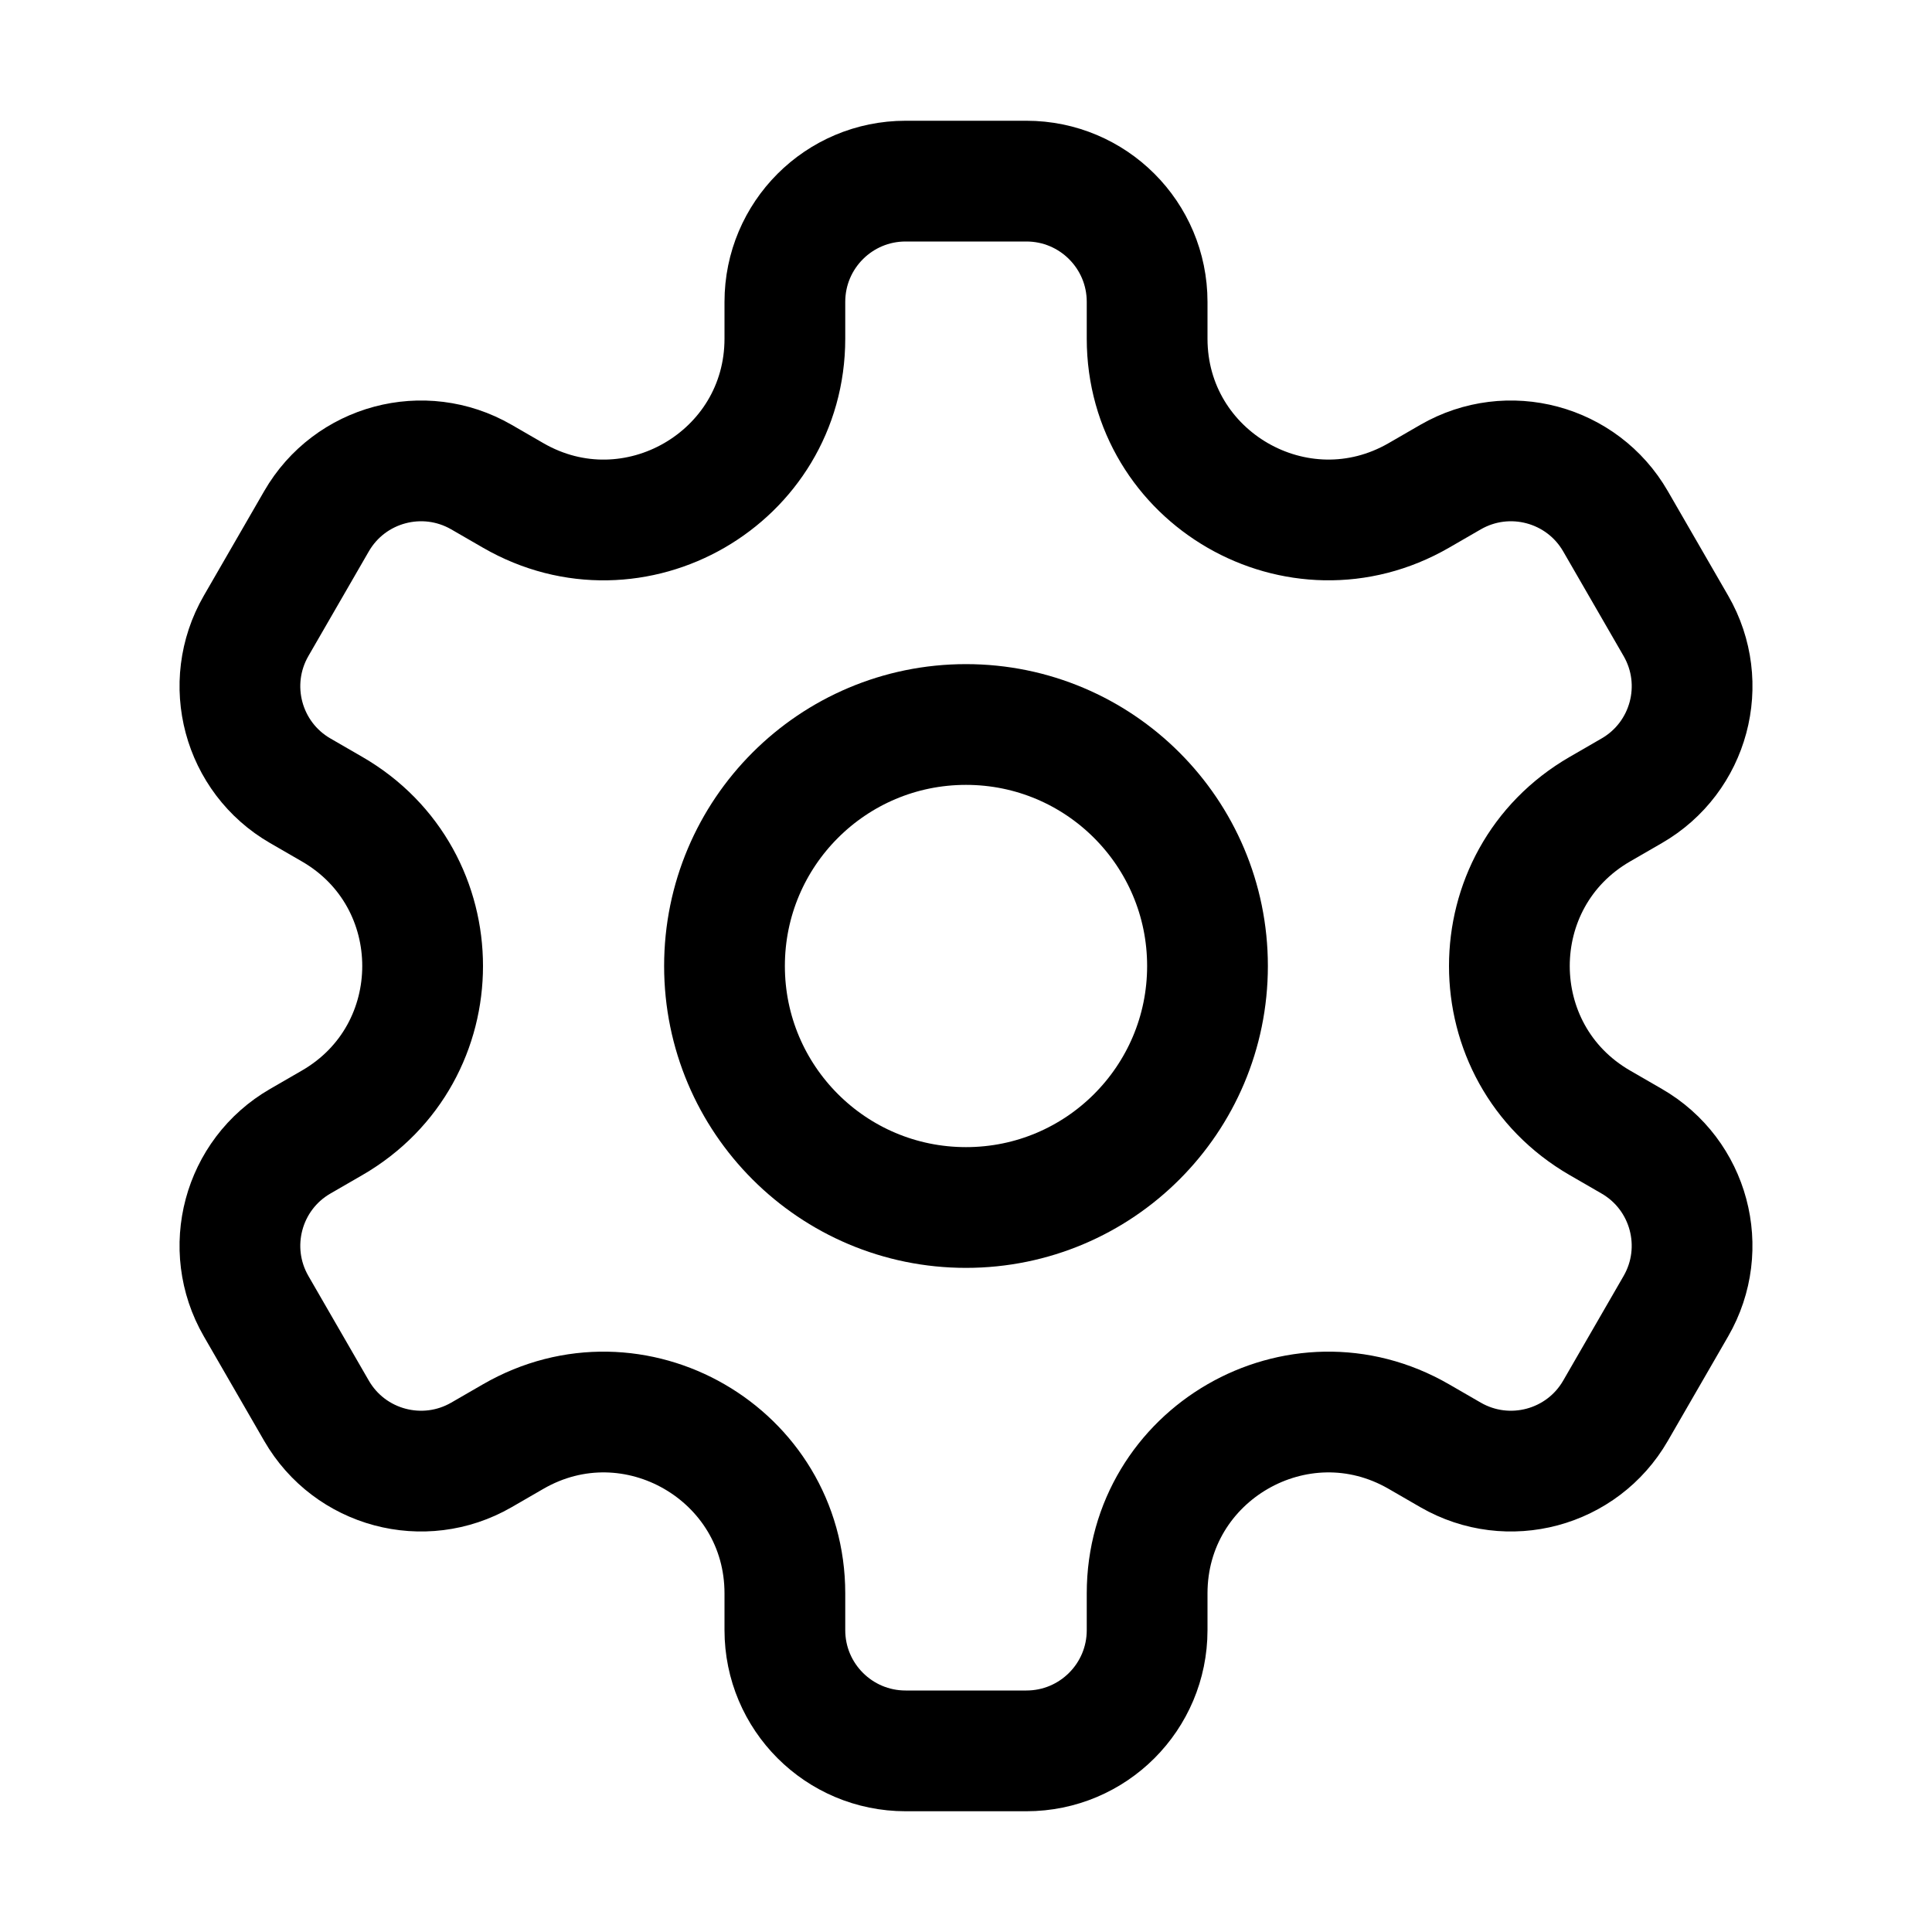
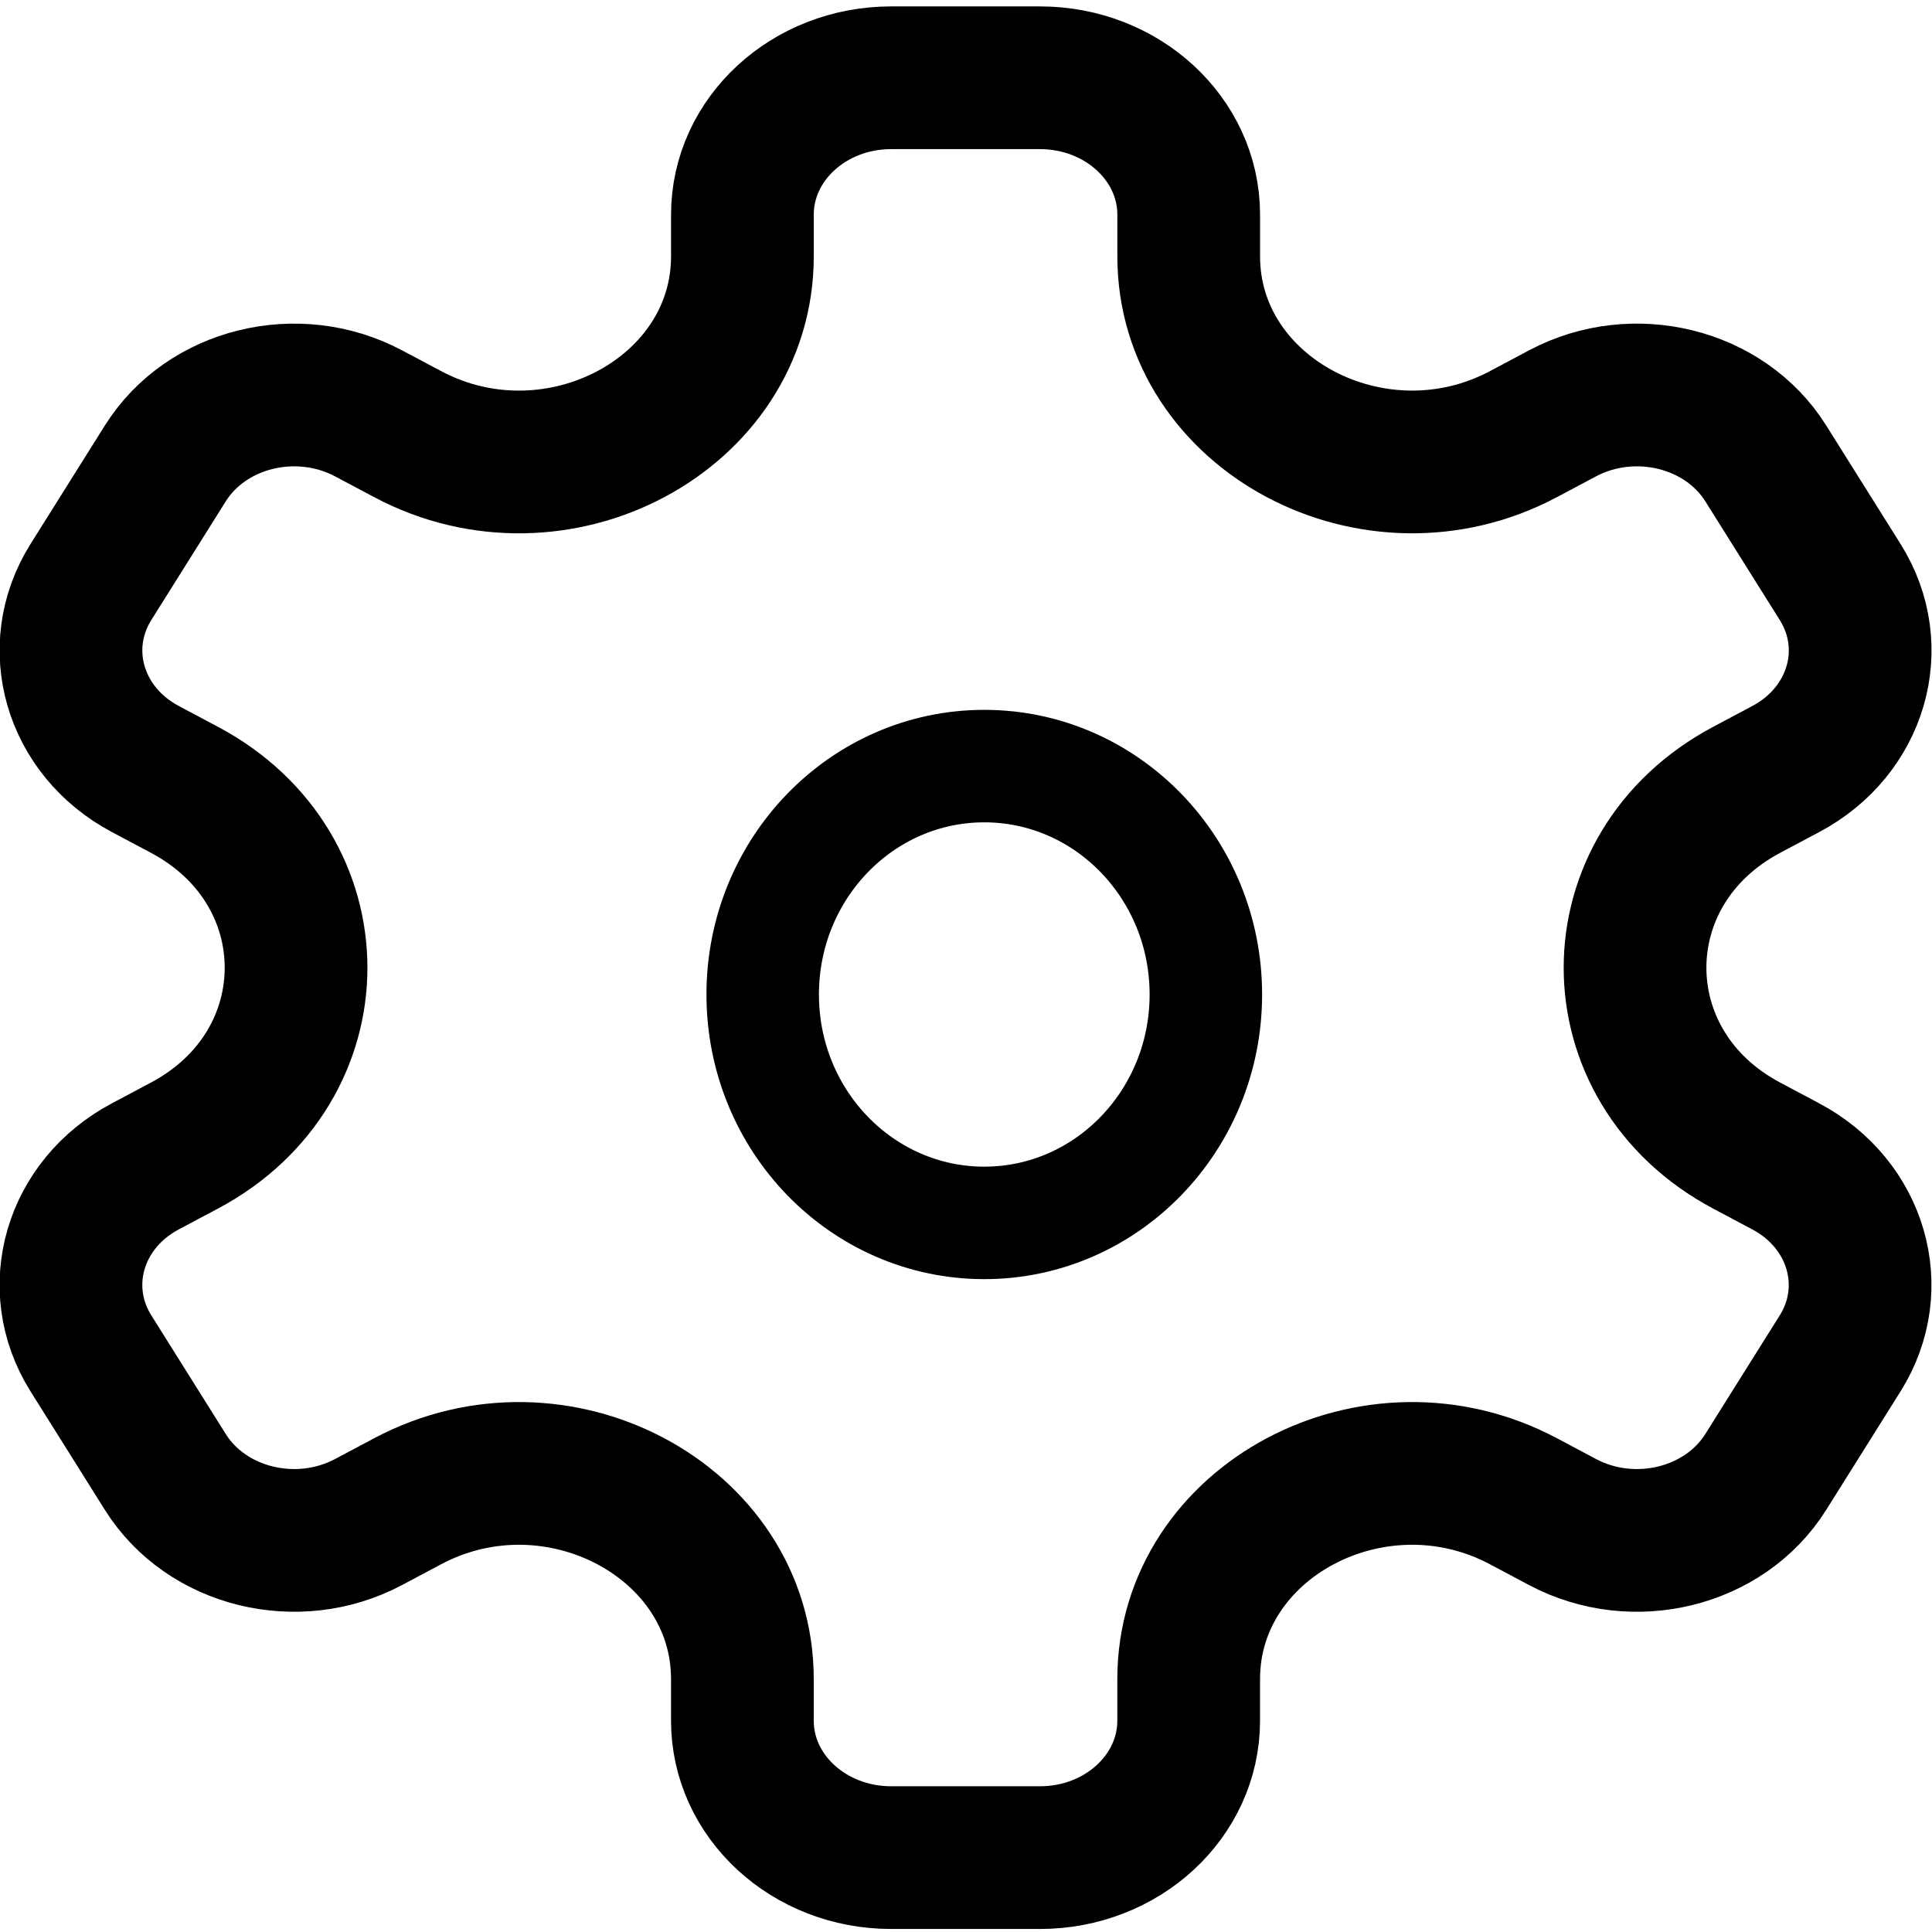
- <svg xmlns="http://www.w3.org/2000/svg" viewBox="0 0 32 32" enable-background="new 0 0 32 32" id="Editable-line" version="1.1" xml:space="preserve">
-   <circle cx="16" cy="16" fill="none" id="XMLID_224_" r="4" stroke="#000000" stroke-linecap="round" stroke-linejoin="round" stroke-miterlimit="10" stroke-width="2" />
-   <path d="  M27.758,10.366l-1-1.732c-0.552-0.957-1.775-1.284-2.732-0.732L23.5,8.206C21.5, 9.36,19,7.917,19,5.608V5c0-1.105-0.895-2-2-2h-2 c-1.105,0-2,0.895-2,2v0.608c0,2.309-2.5,3.753-4.5,2.598L7.974,7.902C7.017,7.35,5.794, 7.677,5.242,8.634l-1,1.732 c-0.552,0.957-0.225,2.18,0.732,2.732L5.5,13.402c2,1.155,2,4.041,0,5.196l-0.526, 0.304c-0.957,0.552-1.284,1.775-0.732,2.732 l1,1.732c0.552,0.957,1.775,1.284,2.732,0.732L8.5,23.794c2-1.155,4.5,0.289,4.5,2.598V27c0, 1.105,0.895,2,2,2h2 c1.105,0,2-0.895,2-2v-0.608c0-2.309,2.5-3.753,4.5-2.598l0.526,0.304c0.957,0.552, 2.18,0.225,2.732-0.732l1-1.732 c0.552-0.957,0.225-2.18-0.732-2.732L26.5,18.598c-2-1.155-2-4.041,0-5.196l0.526-0.304C27.983, 12.546,28.311,11.323,27.758,10.366z" fill="none" id="XMLID_242_" stroke="#000000" stroke-linecap="round" stroke-linejoin="round" stroke-miterlimit="10" stroke-width="2" />
+ <svg xmlns="http://www.w3.org/2000/svg" viewBox="0 0 100 100" enable-background="new 0 0 32 32" id="Editable-line" version="1.1" xml:space="preserve" width="100" height="100">
+   <defs id="defs5901" />
+   <ellipse cx="50.946" cy="51.475" fill="none" id="XMLID_224_" stroke="#000000" stroke-linecap="round" stroke-linejoin="round" stroke-miterlimit="10" stroke-width="5.822" rx="11.469" ry="11.822" />
+   <path d="M 95.247,30.125 91.397,23.988 c -2.125,-3.391 -6.834,-4.55 -10.519,-2.594 l -2.025,1.077 C 71.153,26.561 61.527,21.448 61.527,13.266 v -2.154 c 0,-3.915 -3.446,-7.087 -7.7,-7.087 h -7.7 c -4.254,0 -7.7,3.171 -7.7,7.087 v 2.154 c 0,8.181 -9.625,13.298 -17.326,9.205 L 19.075,21.395 C 15.39,19.439 10.682,20.597 8.556,23.988 l -3.85,6.137 c -2.125,3.391 -0.866,7.724 2.818,9.68 l 2.025,1.077 c 7.7,4.092 7.7,14.318 0,18.411 l -2.025,1.077 c -3.685,1.956 -4.944,6.289 -2.818,9.68 l 3.85,6.137 c 2.125,3.391 6.834,4.55 10.519,2.594 l 2.025,-1.077 c 7.7,-4.092 17.326,1.024 17.326,9.205 v 2.154 c 0,3.915 3.446,7.087 7.7,7.087 h 7.7 c 4.254,0 7.7,-3.171 7.7,-7.087 v -2.154 c 0,-8.181 9.625,-13.298 17.326,-9.205 l 2.025,1.077 c 3.685,1.956 8.393,0.797 10.519,-2.594 l 3.85,-6.137 c 2.125,-3.391 0.866,-7.724 -2.818,-9.68 L 90.404,59.294 c -7.7,-4.093 -7.7,-14.318 0,-18.411 l 2.025,-1.077 c 3.685,-1.956 4.948,-6.289 2.818,-9.68 z" fill="none" id="XMLID_242_" stroke="#000000" stroke-linecap="round" stroke-linejoin="round" stroke-miterlimit="10" stroke-width="7.387" />
</svg>
